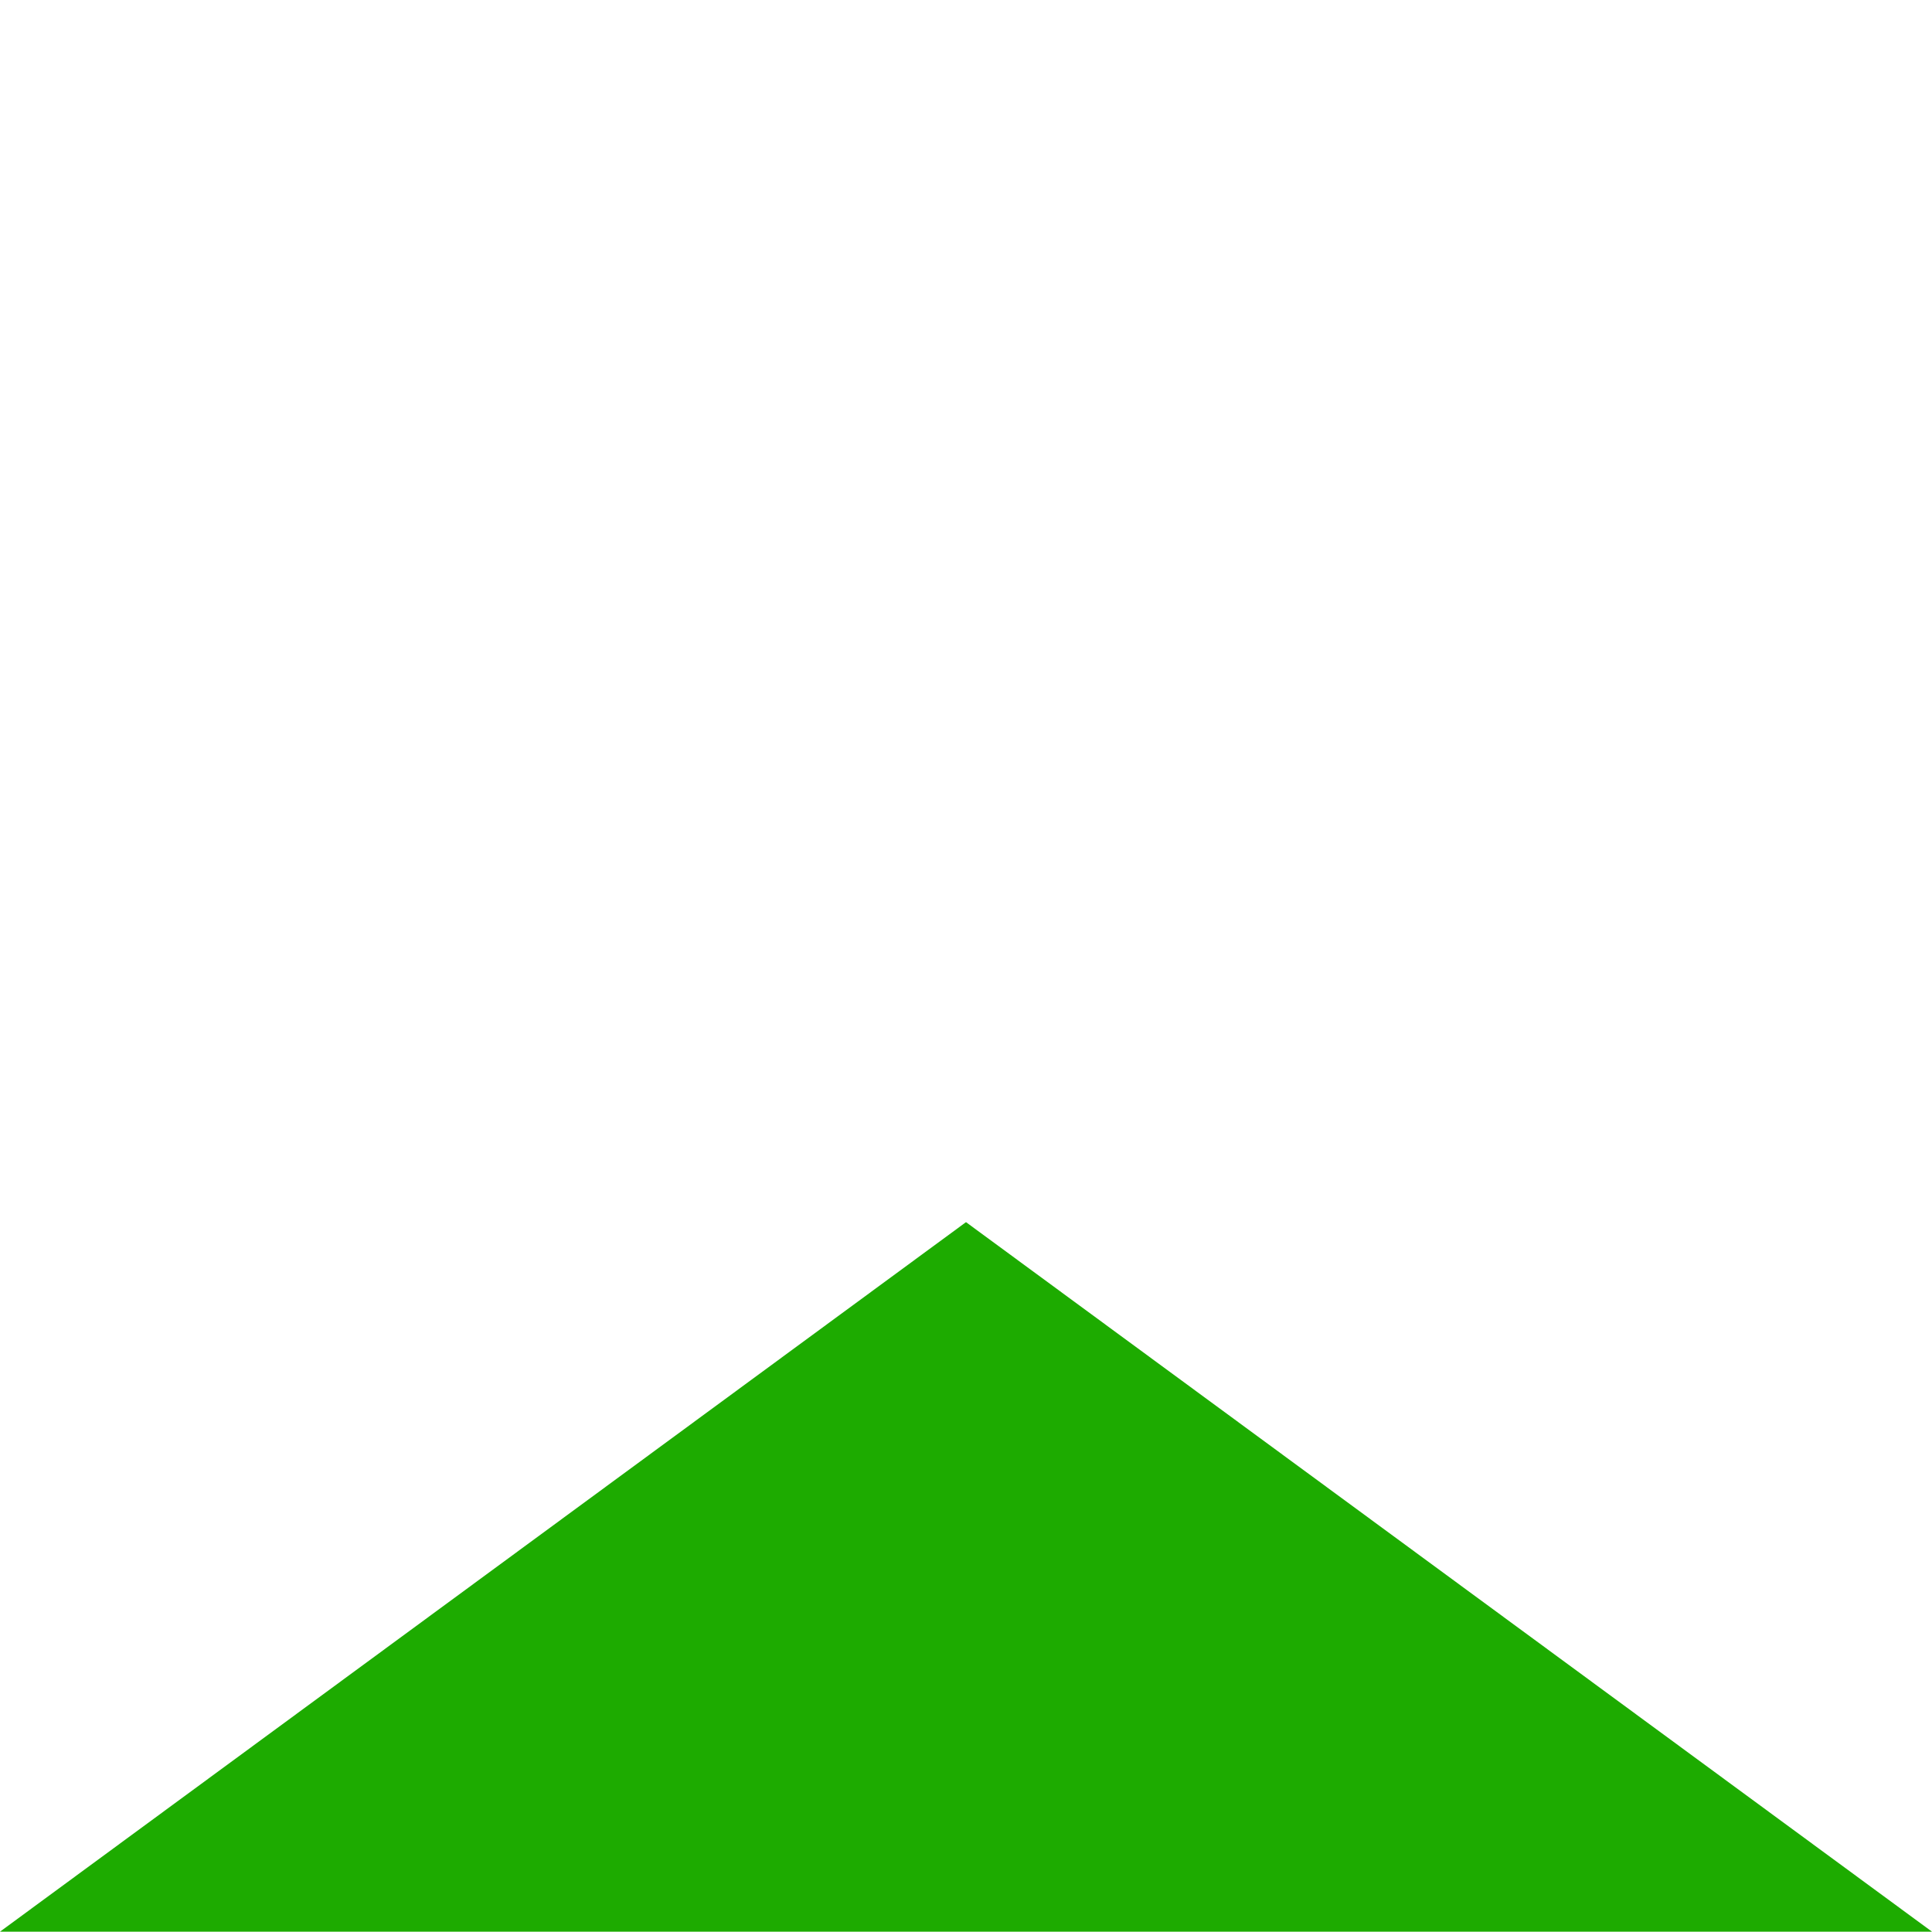
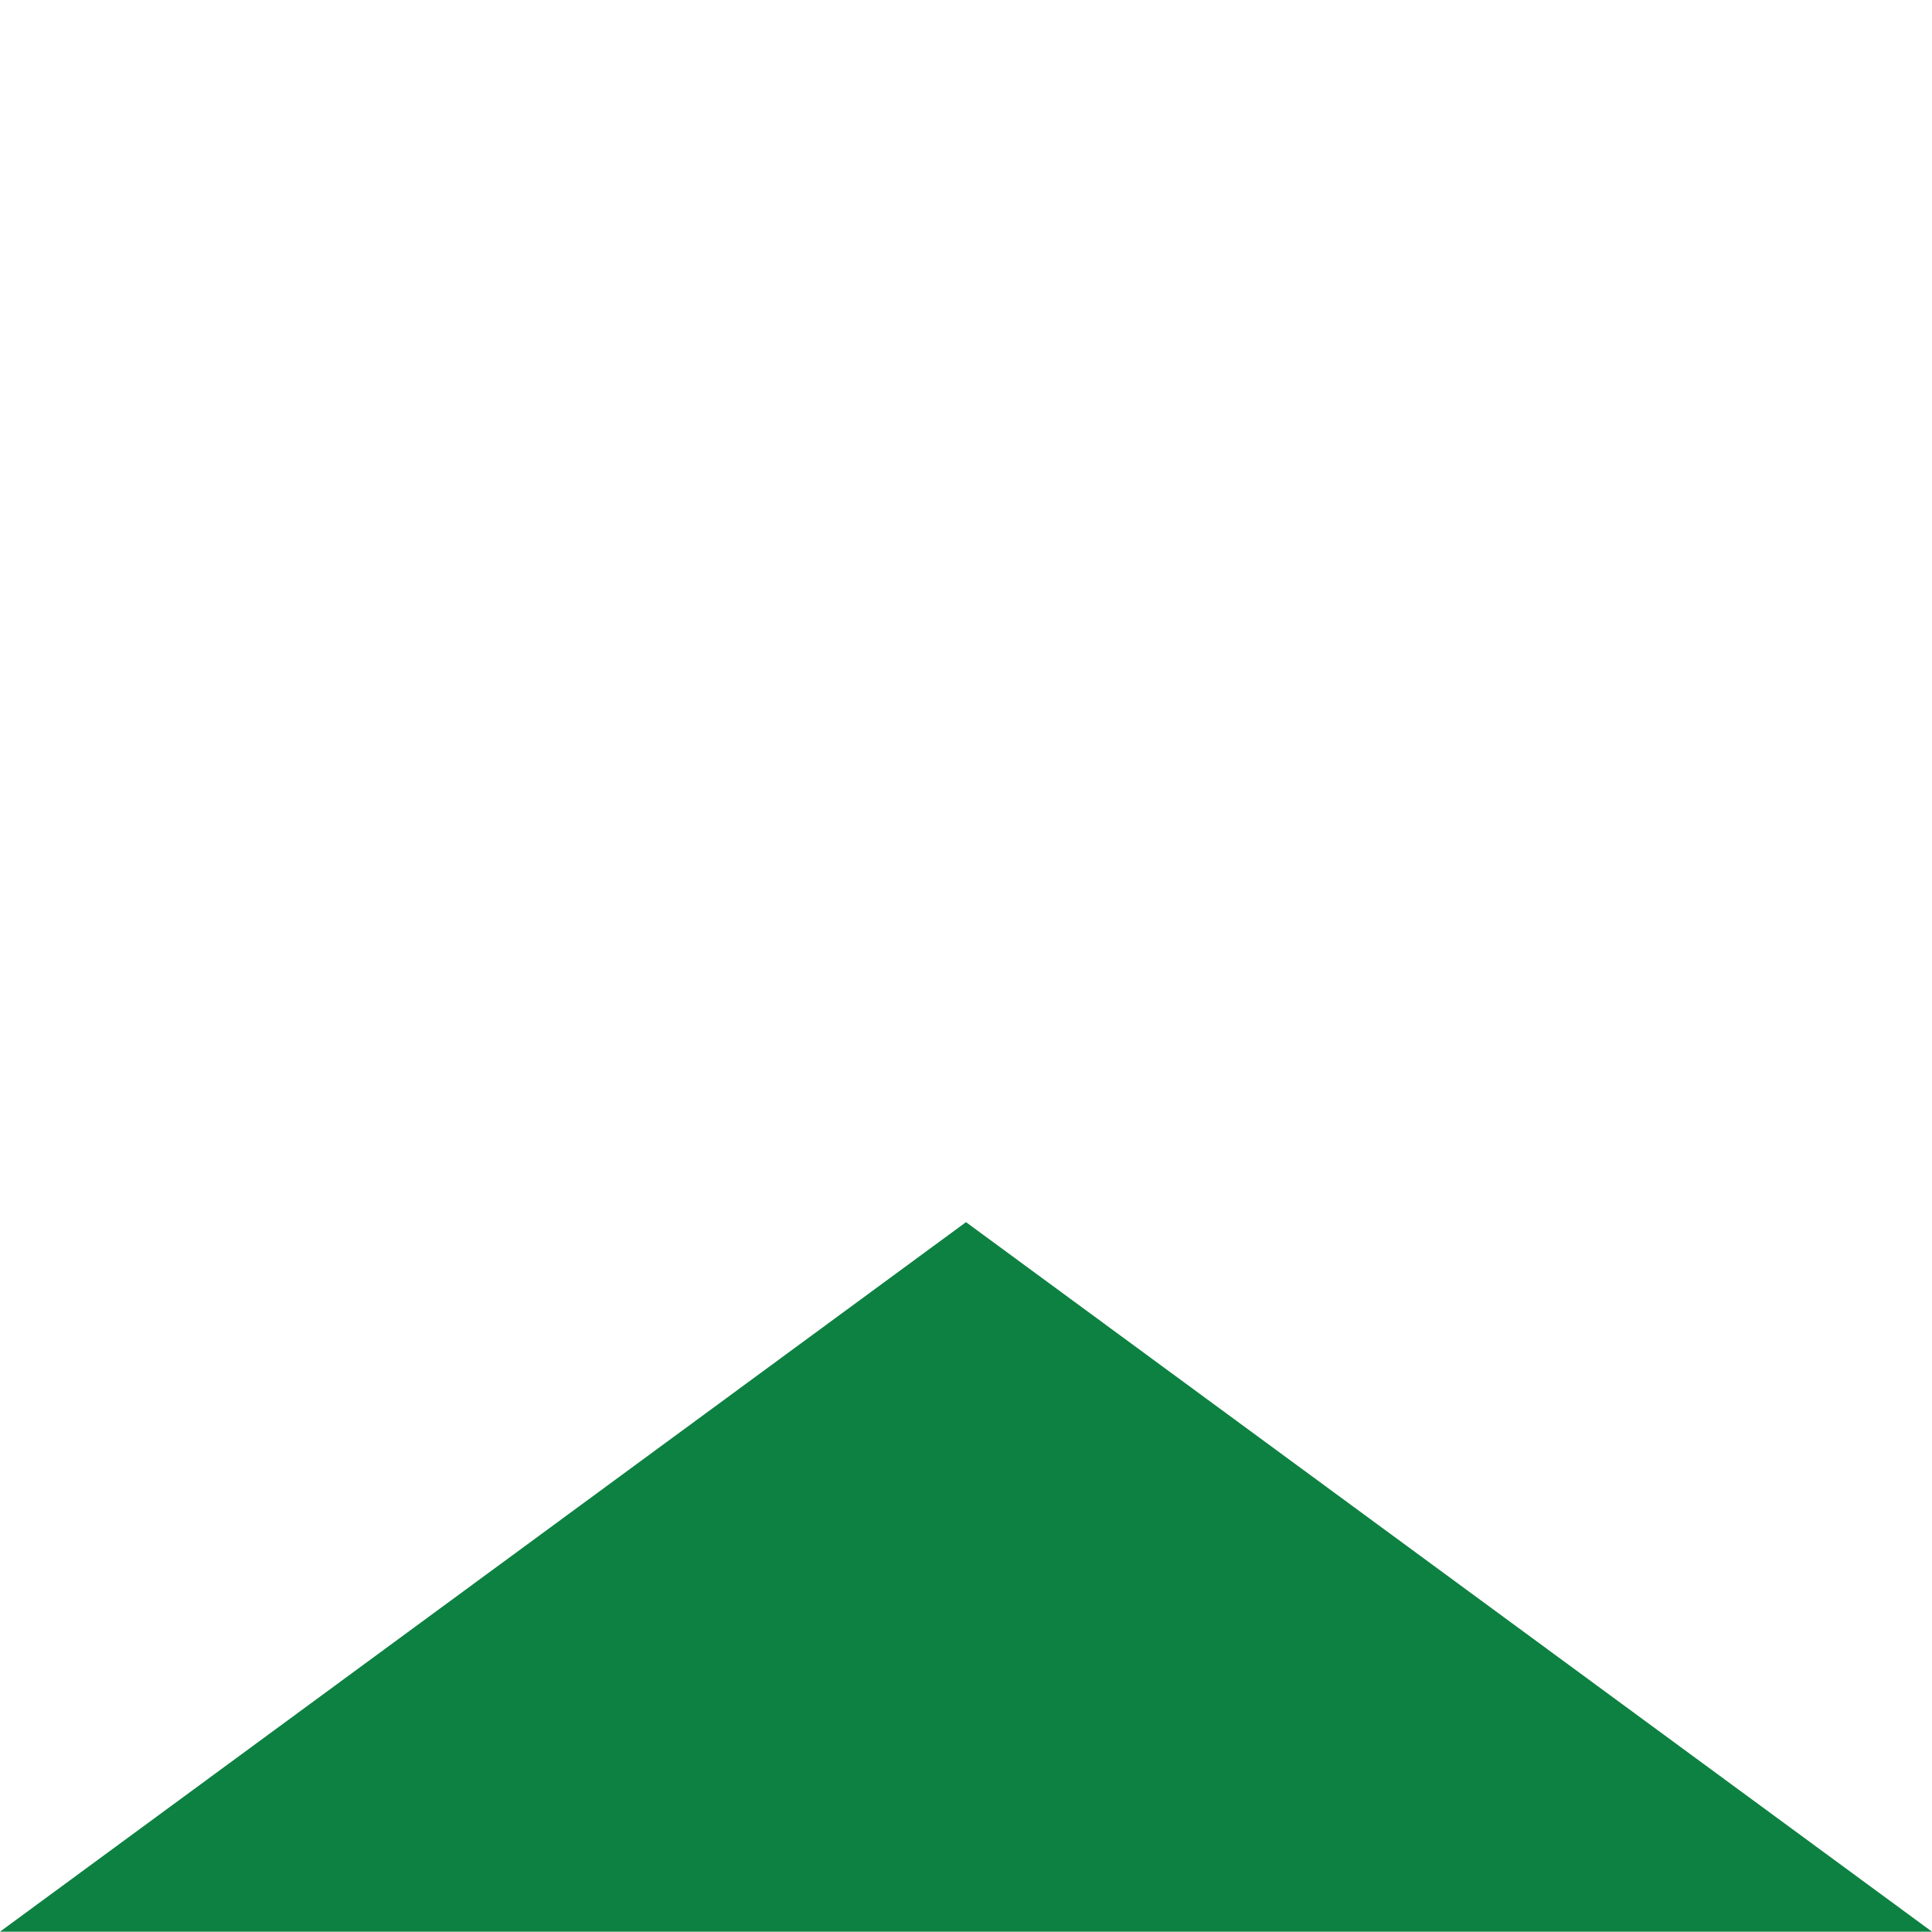
<svg xmlns="http://www.w3.org/2000/svg" width="24" height="24" viewBox="0 0 24 24" version="1.1" id="svg4">
  <defs id="defs8" />
-   <path d="M 24,23.996 H 0 l 12,-8.814 z" id="path2" style="fill:#1dab00;fill-opacity:1;stroke-width:0.664" />
+   <path d="M 24,23.996 H 0 l 12,-8.814 z" id="path2" style="fill:#0d8141;fill-opacity:1;stroke-width:0.664" />
</svg>
